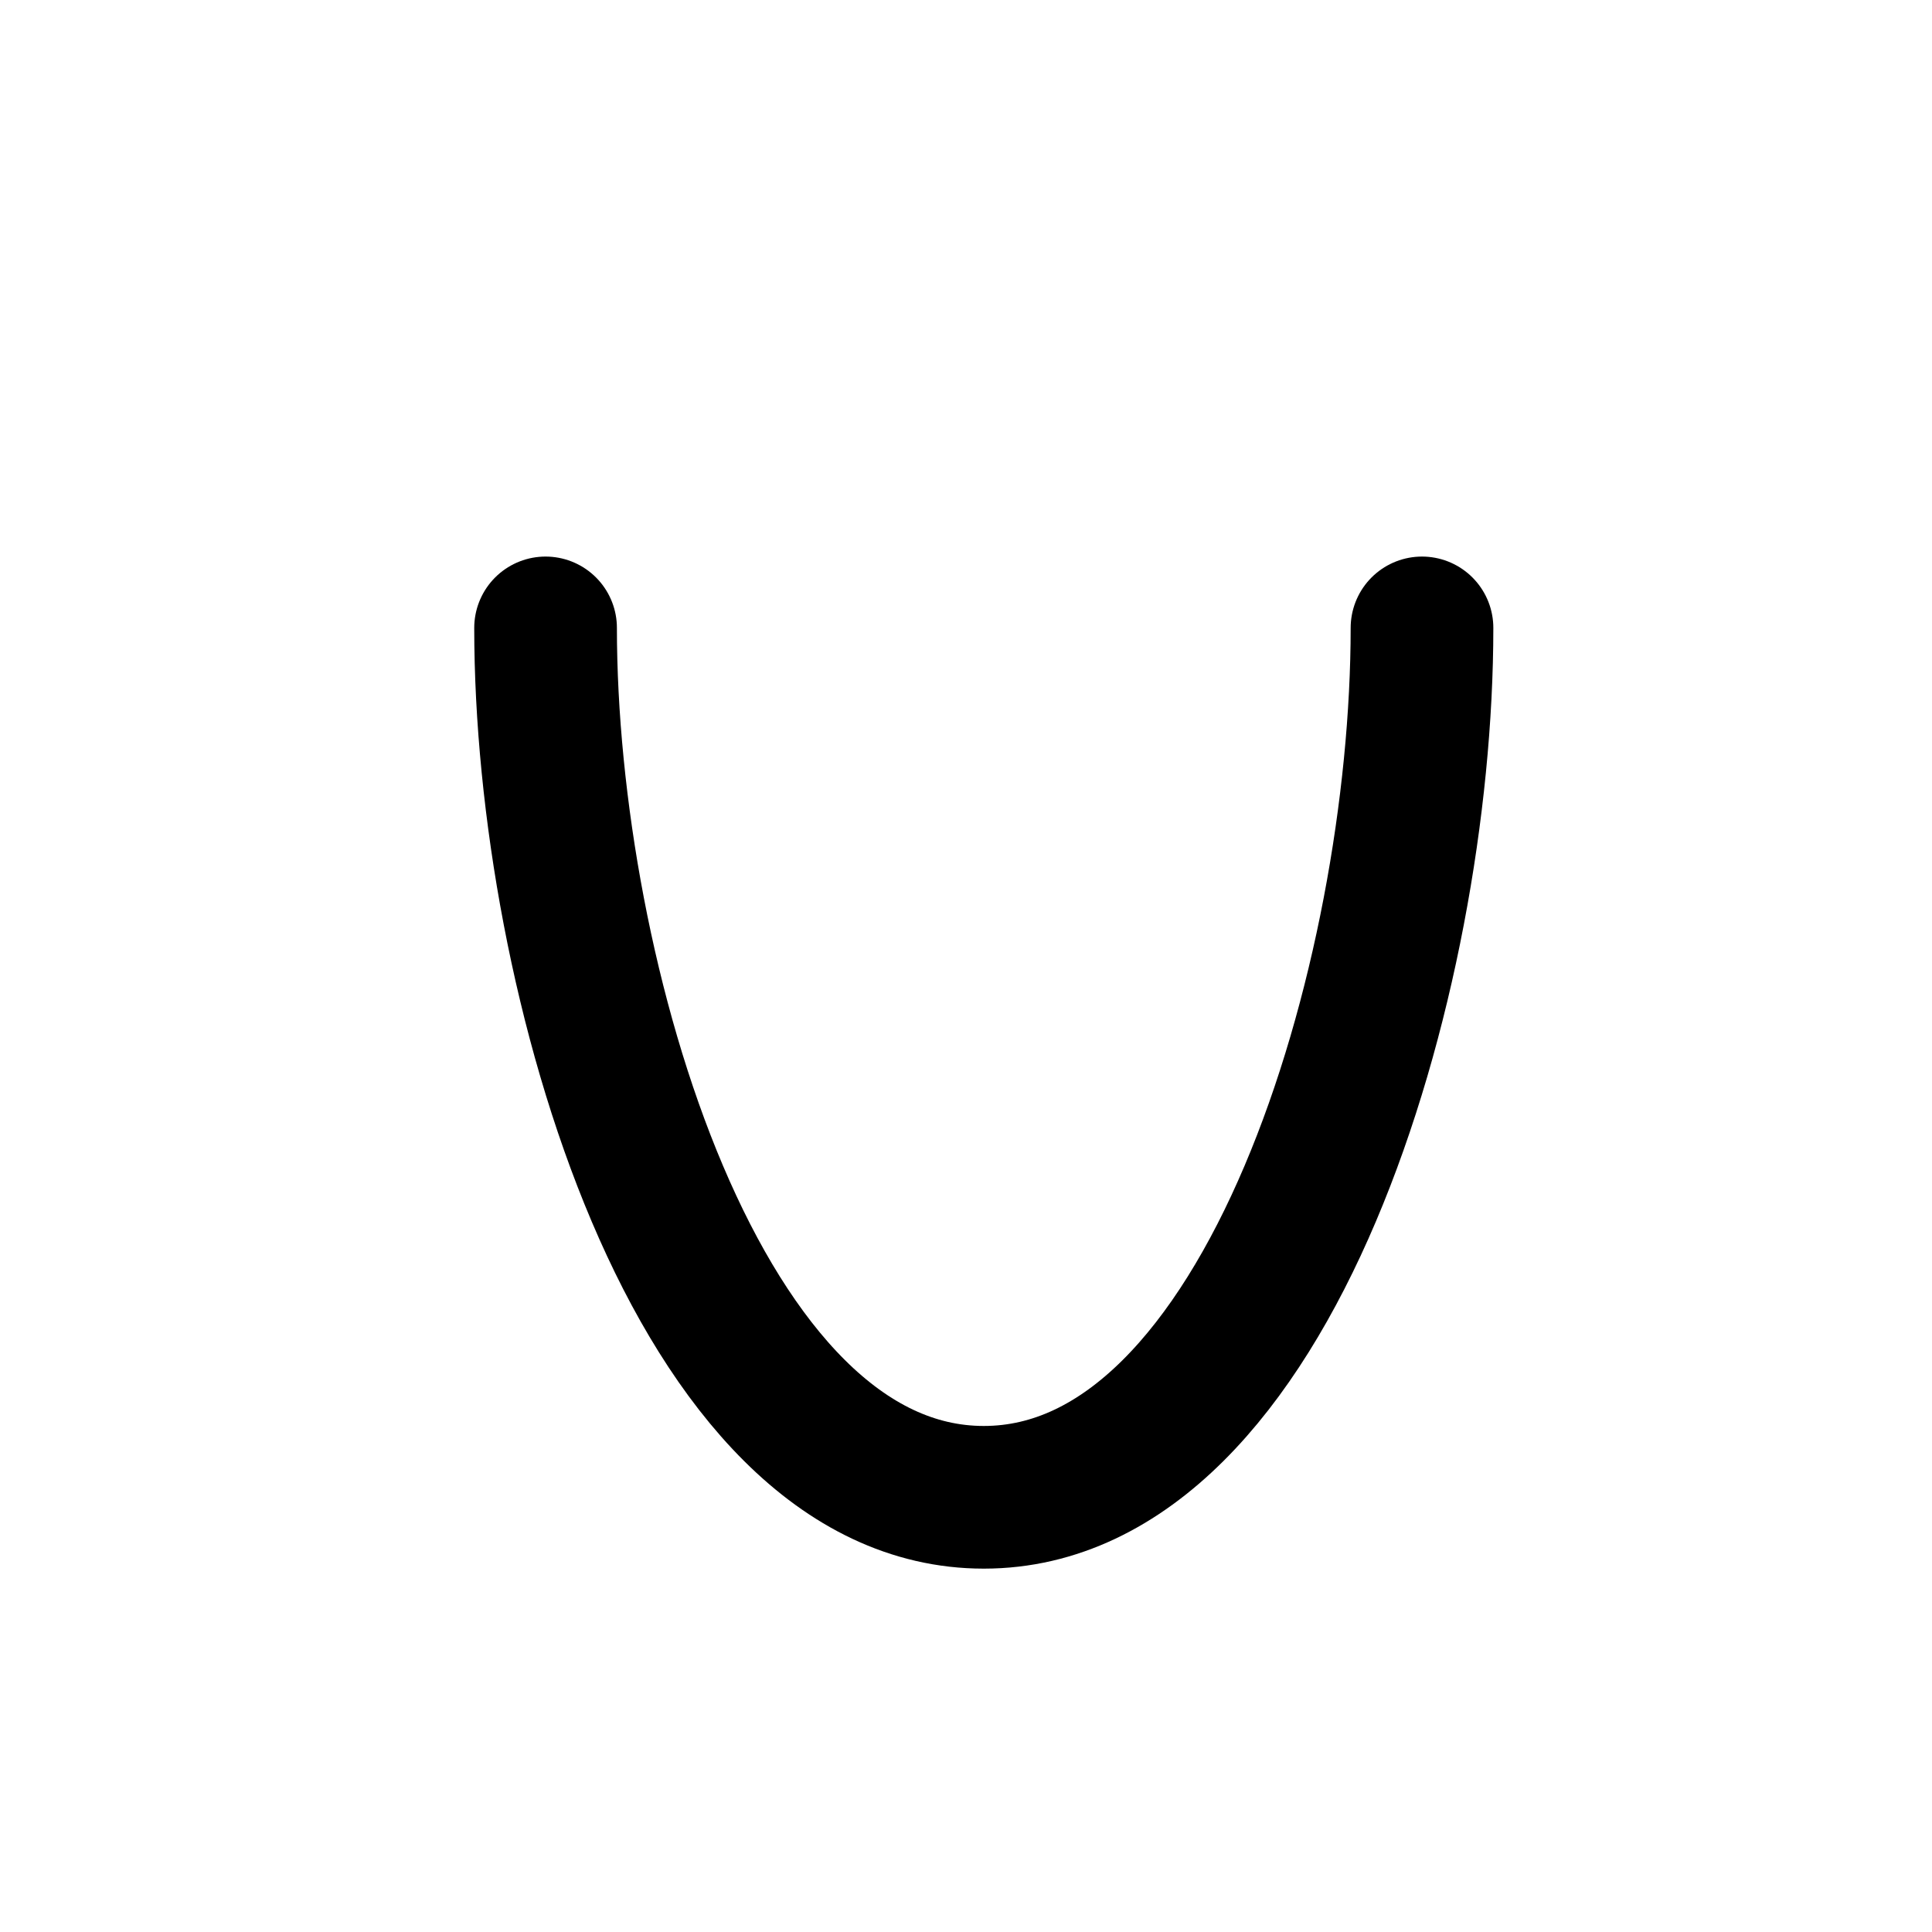
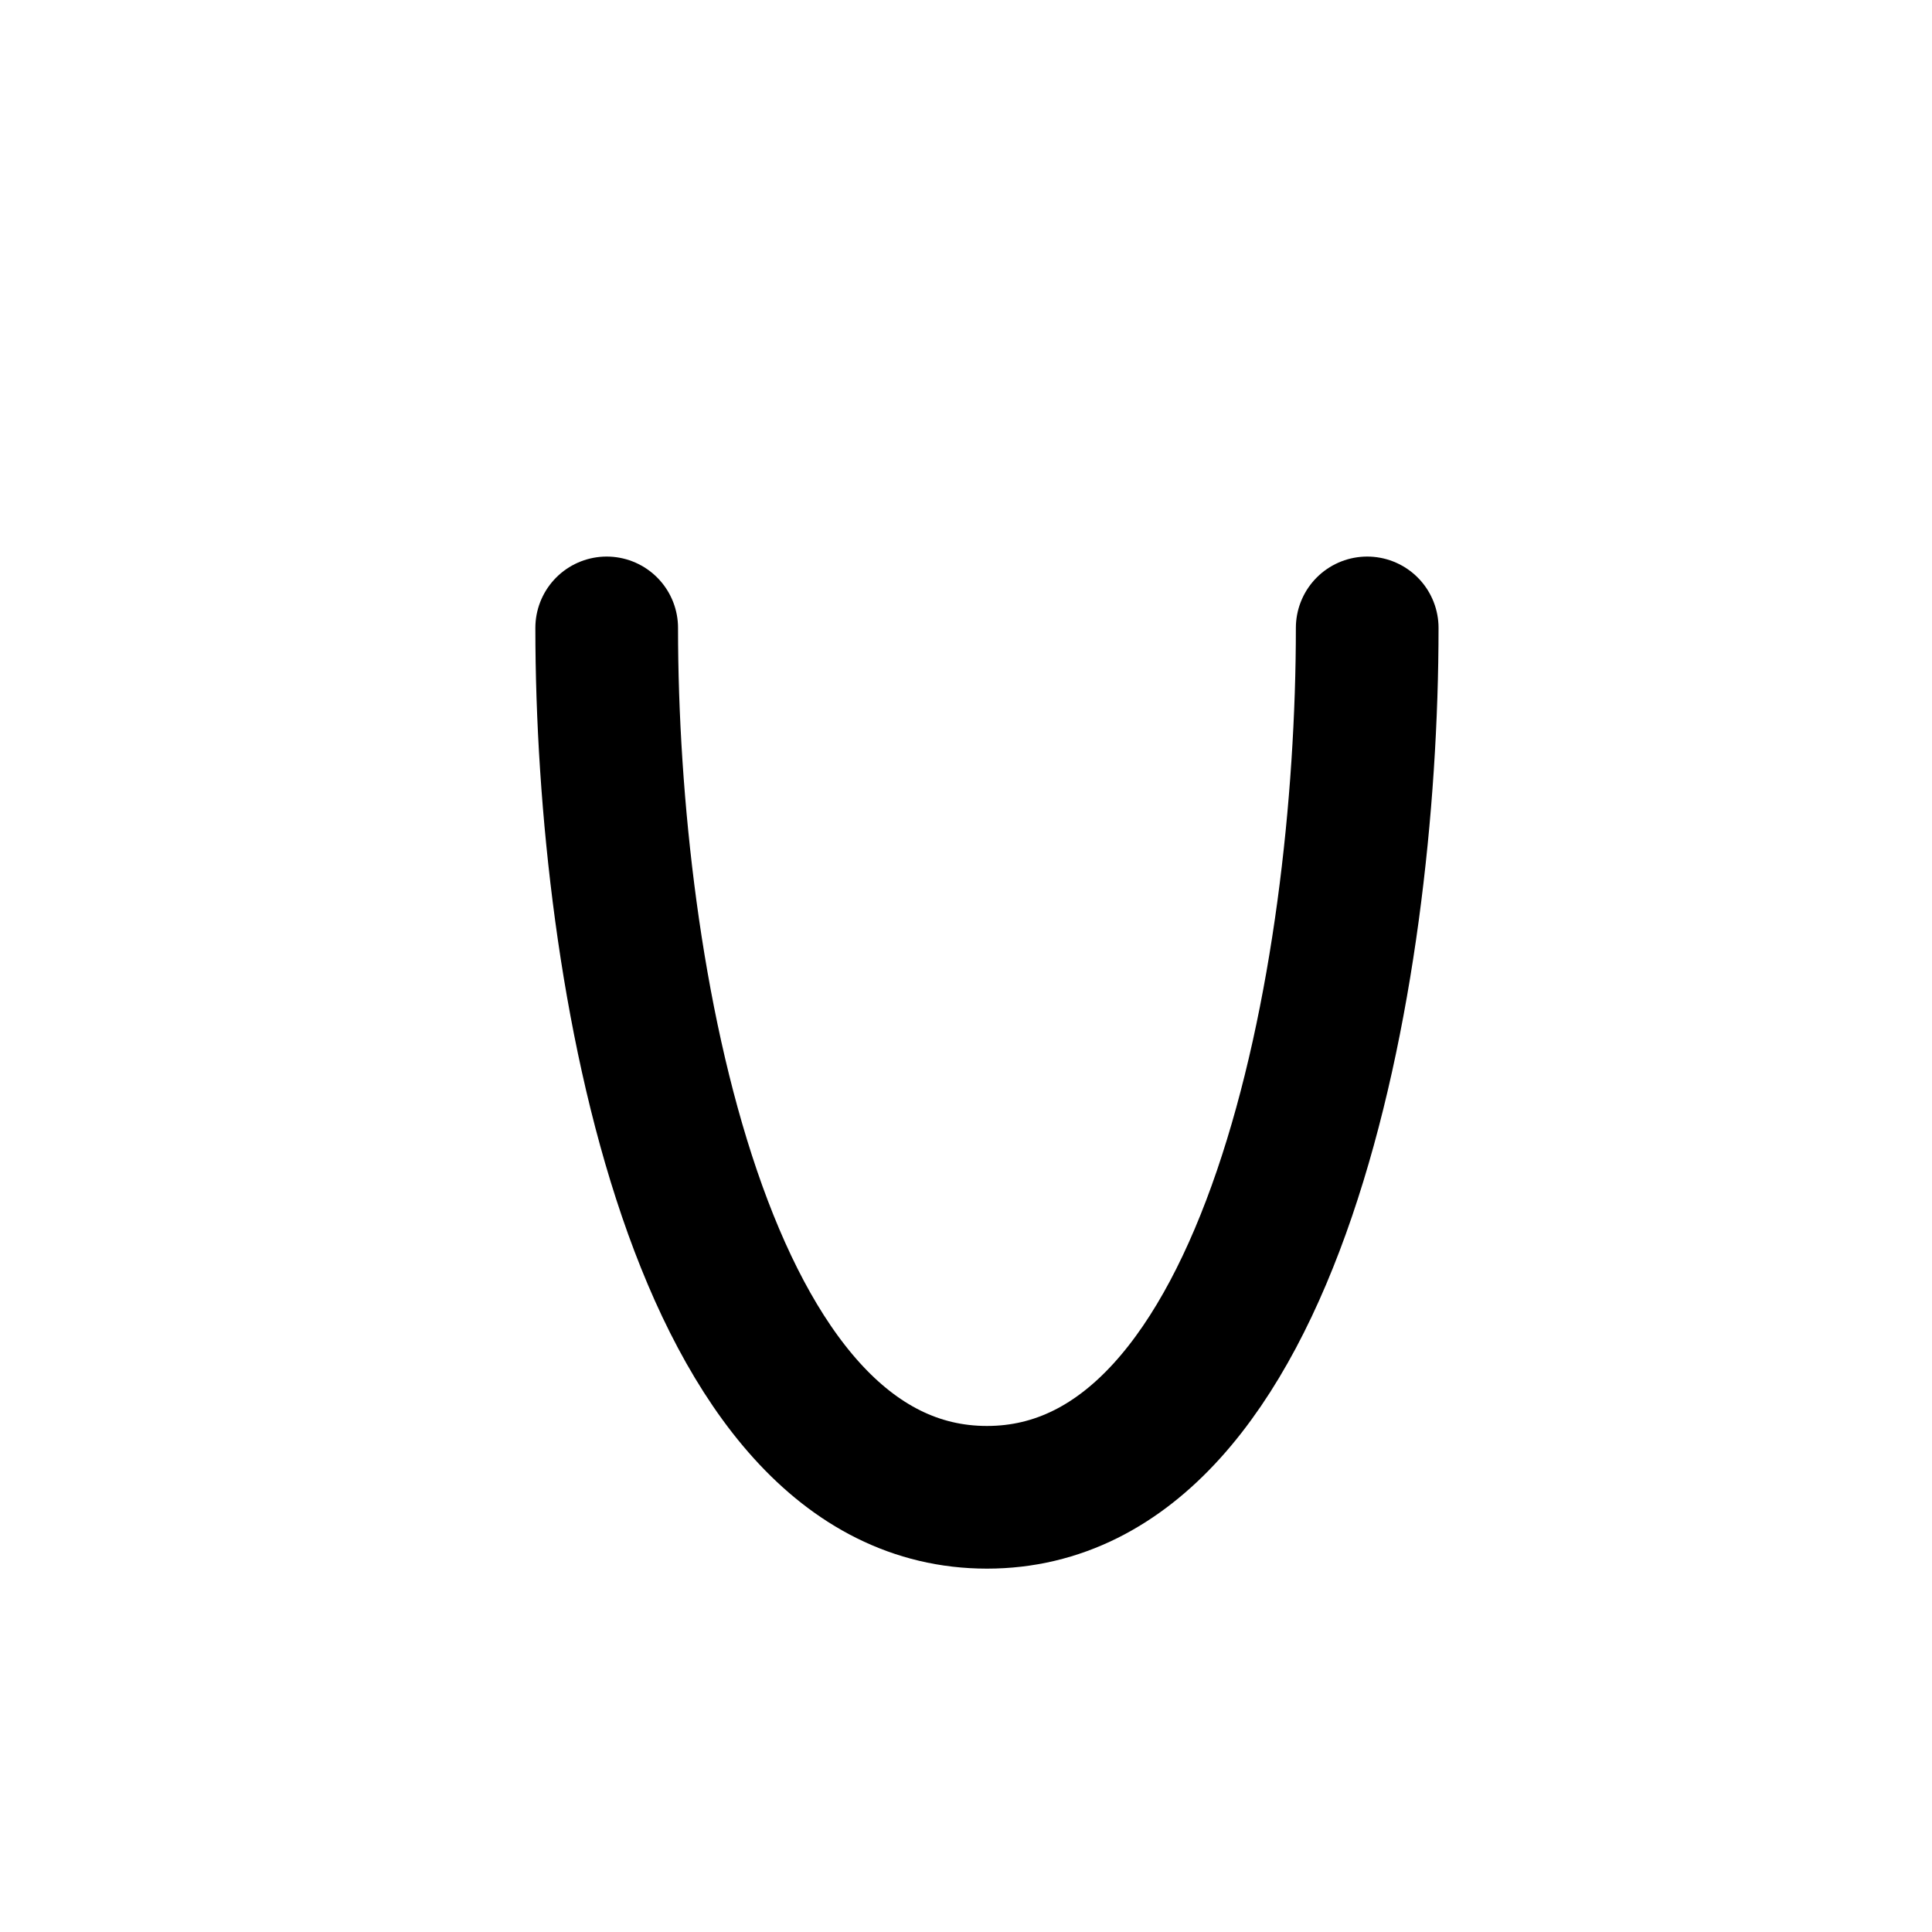
<svg xmlns="http://www.w3.org/2000/svg" version="1.1" viewBox="-10 0 1000 1000" id="svg2" width="1000" height="1000">
  <defs id="defs10" />
  <g id="g4720" transform="matrix(1.0663,0,0,-1.0663,68.33568,1499.684)" style="opacity:0.451" />
  <g transform="matrix(1,0,0,-1,0,1418)" id="g4" />
  <g id="g4720-4" transform="matrix(1.0663,0,0,-1.0663,136.9952,1604.197)" style="opacity:0.451" />
  <g transform="matrix(1,0,0,-1,68.65956,1522.513)" id="g4-5" />
-   <path style="fill:none;fill-rule:evenodd;stroke:#000000;stroke-width:73.846;stroke-linecap:round;stroke-linejoin:round;stroke-miterlimit:4;stroke-dasharray:none;stroke-opacity:1" d="m 272.386,325 c 0,180.978 78.716,450 226.819,450 148.102,0 226.819,-269.022 226.819,-450" id="path4732" />
+   <path style="fill:none;fill-rule:evenodd;stroke:#000000;stroke-width:73.846;stroke-linecap:round;stroke-linejoin:round;stroke-miterlimit:4;stroke-dasharray:none;stroke-opacity:1" d="m 304.024,325 c 0,180.978 48.716,450 196.819,450 148.102,0 196.819,-269.022 196.819,-450" id="path4732-6" />
</svg>
